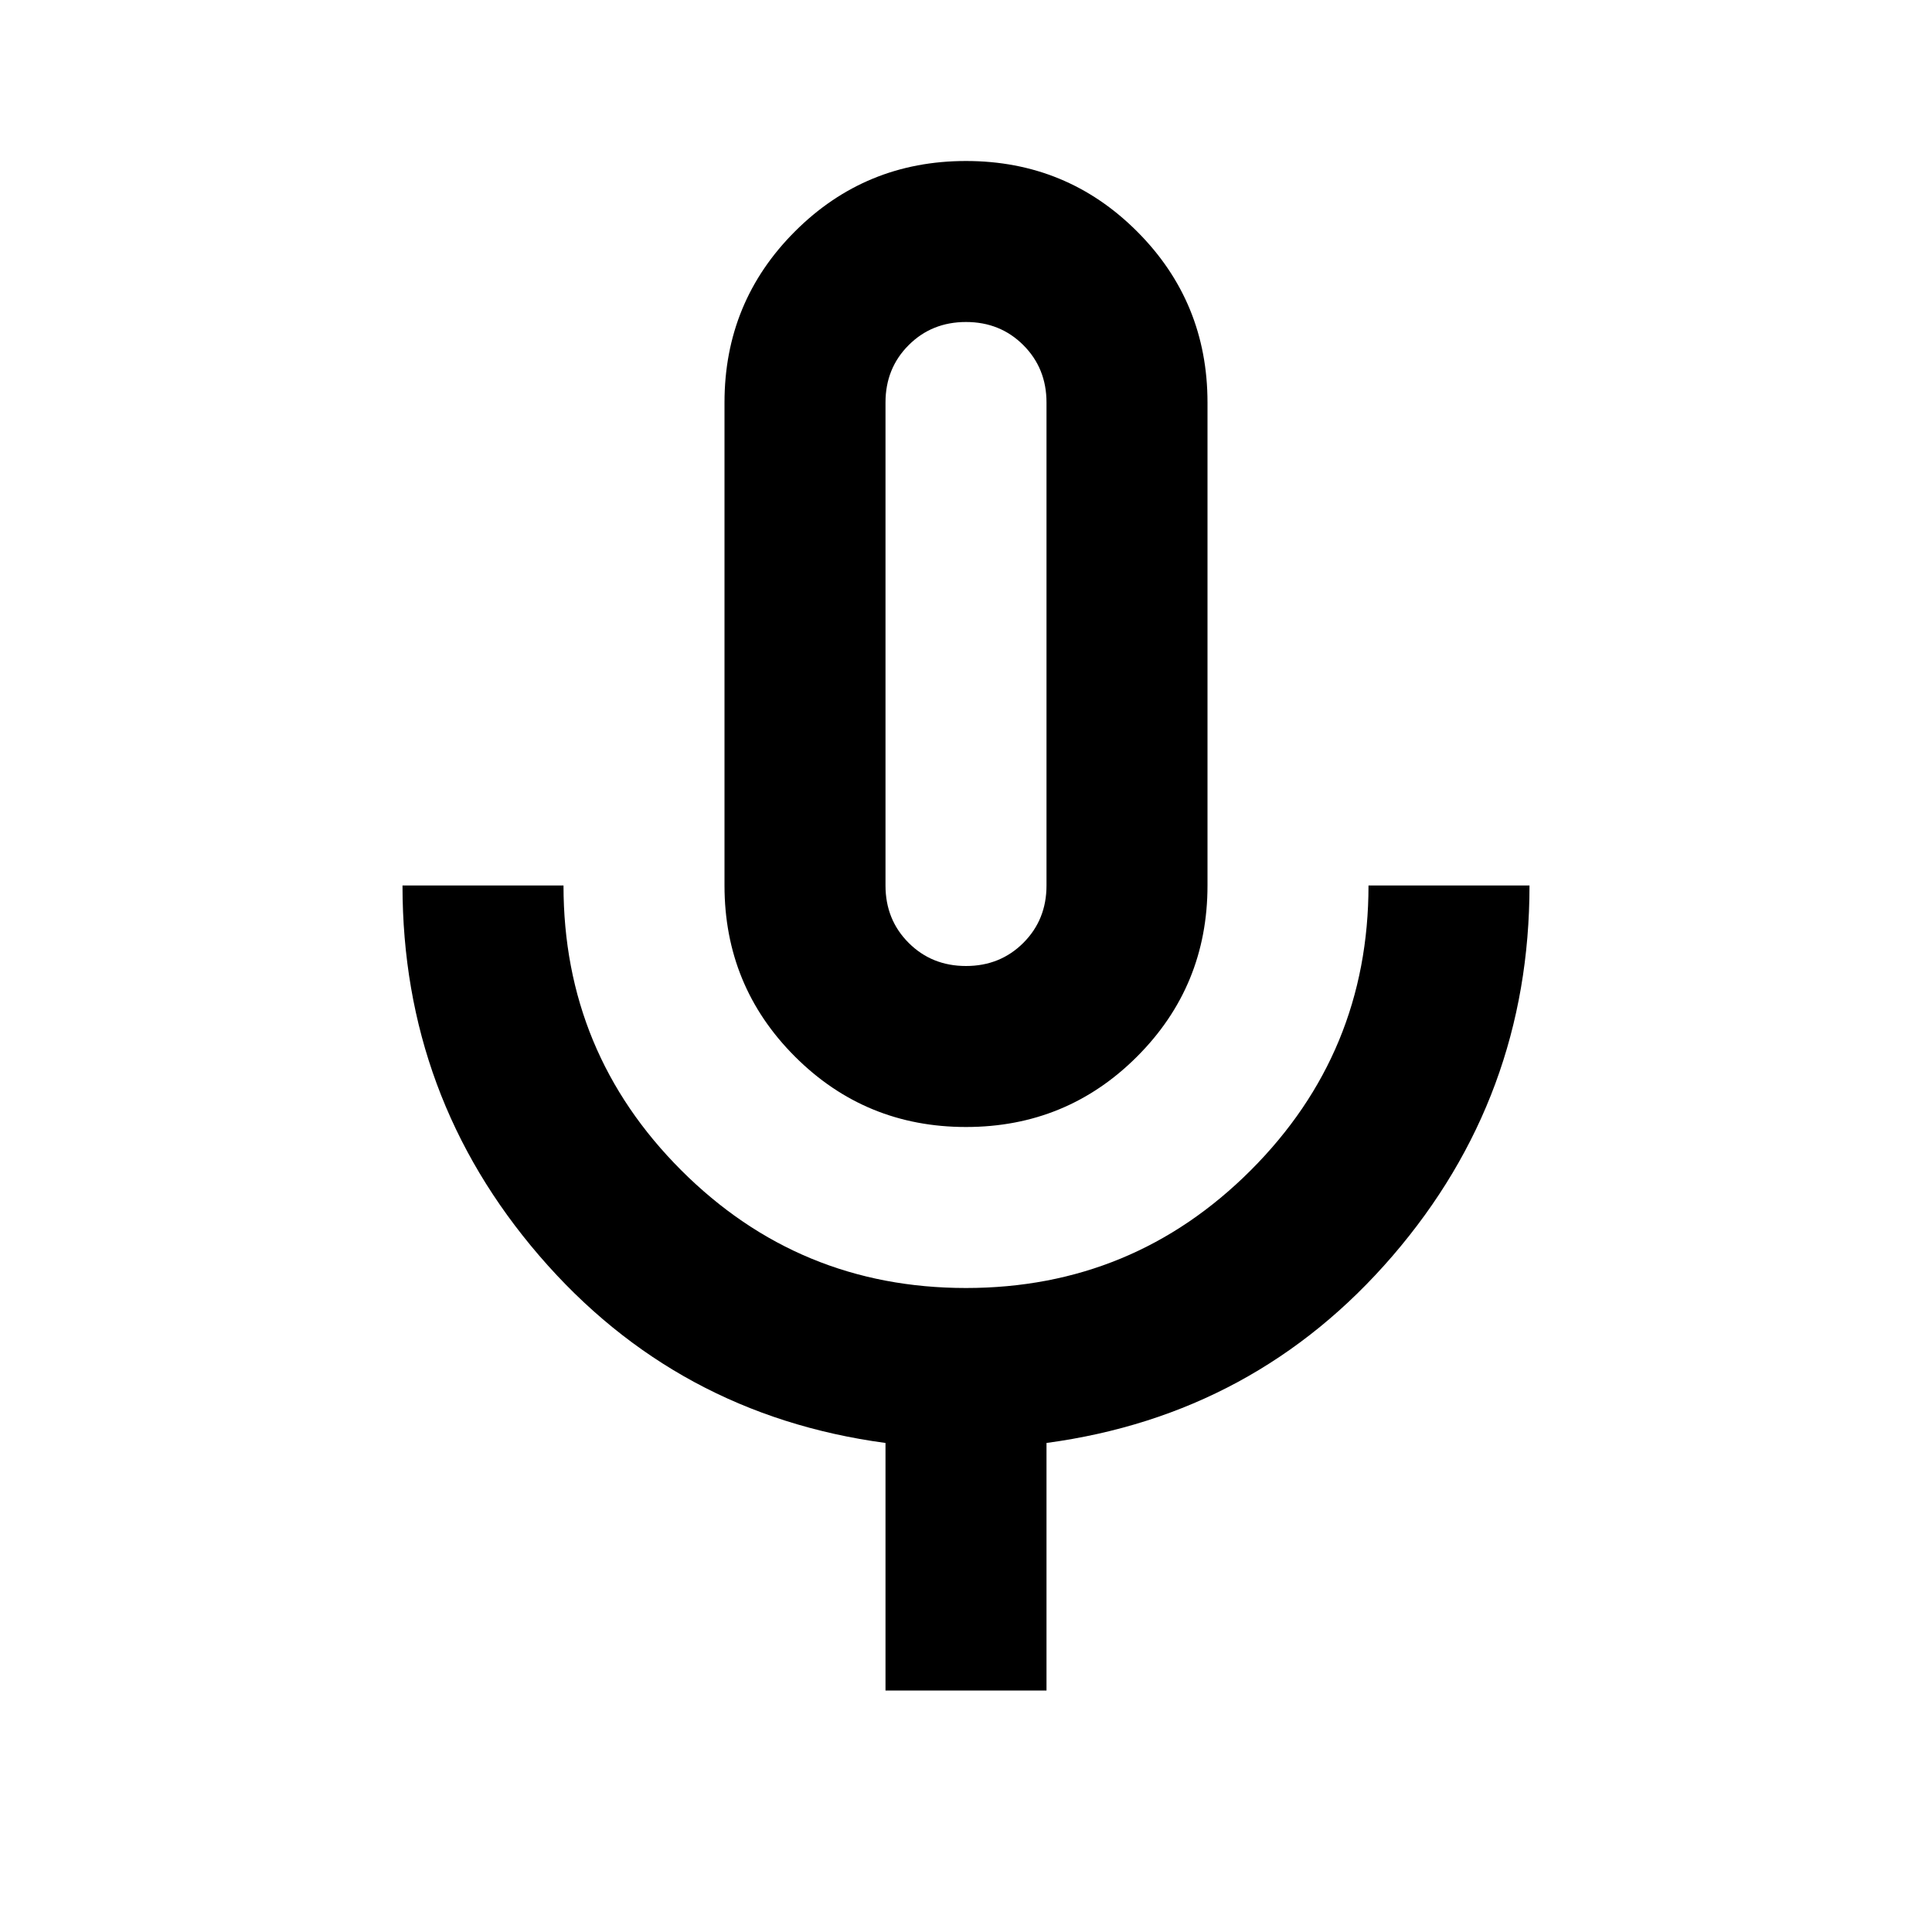
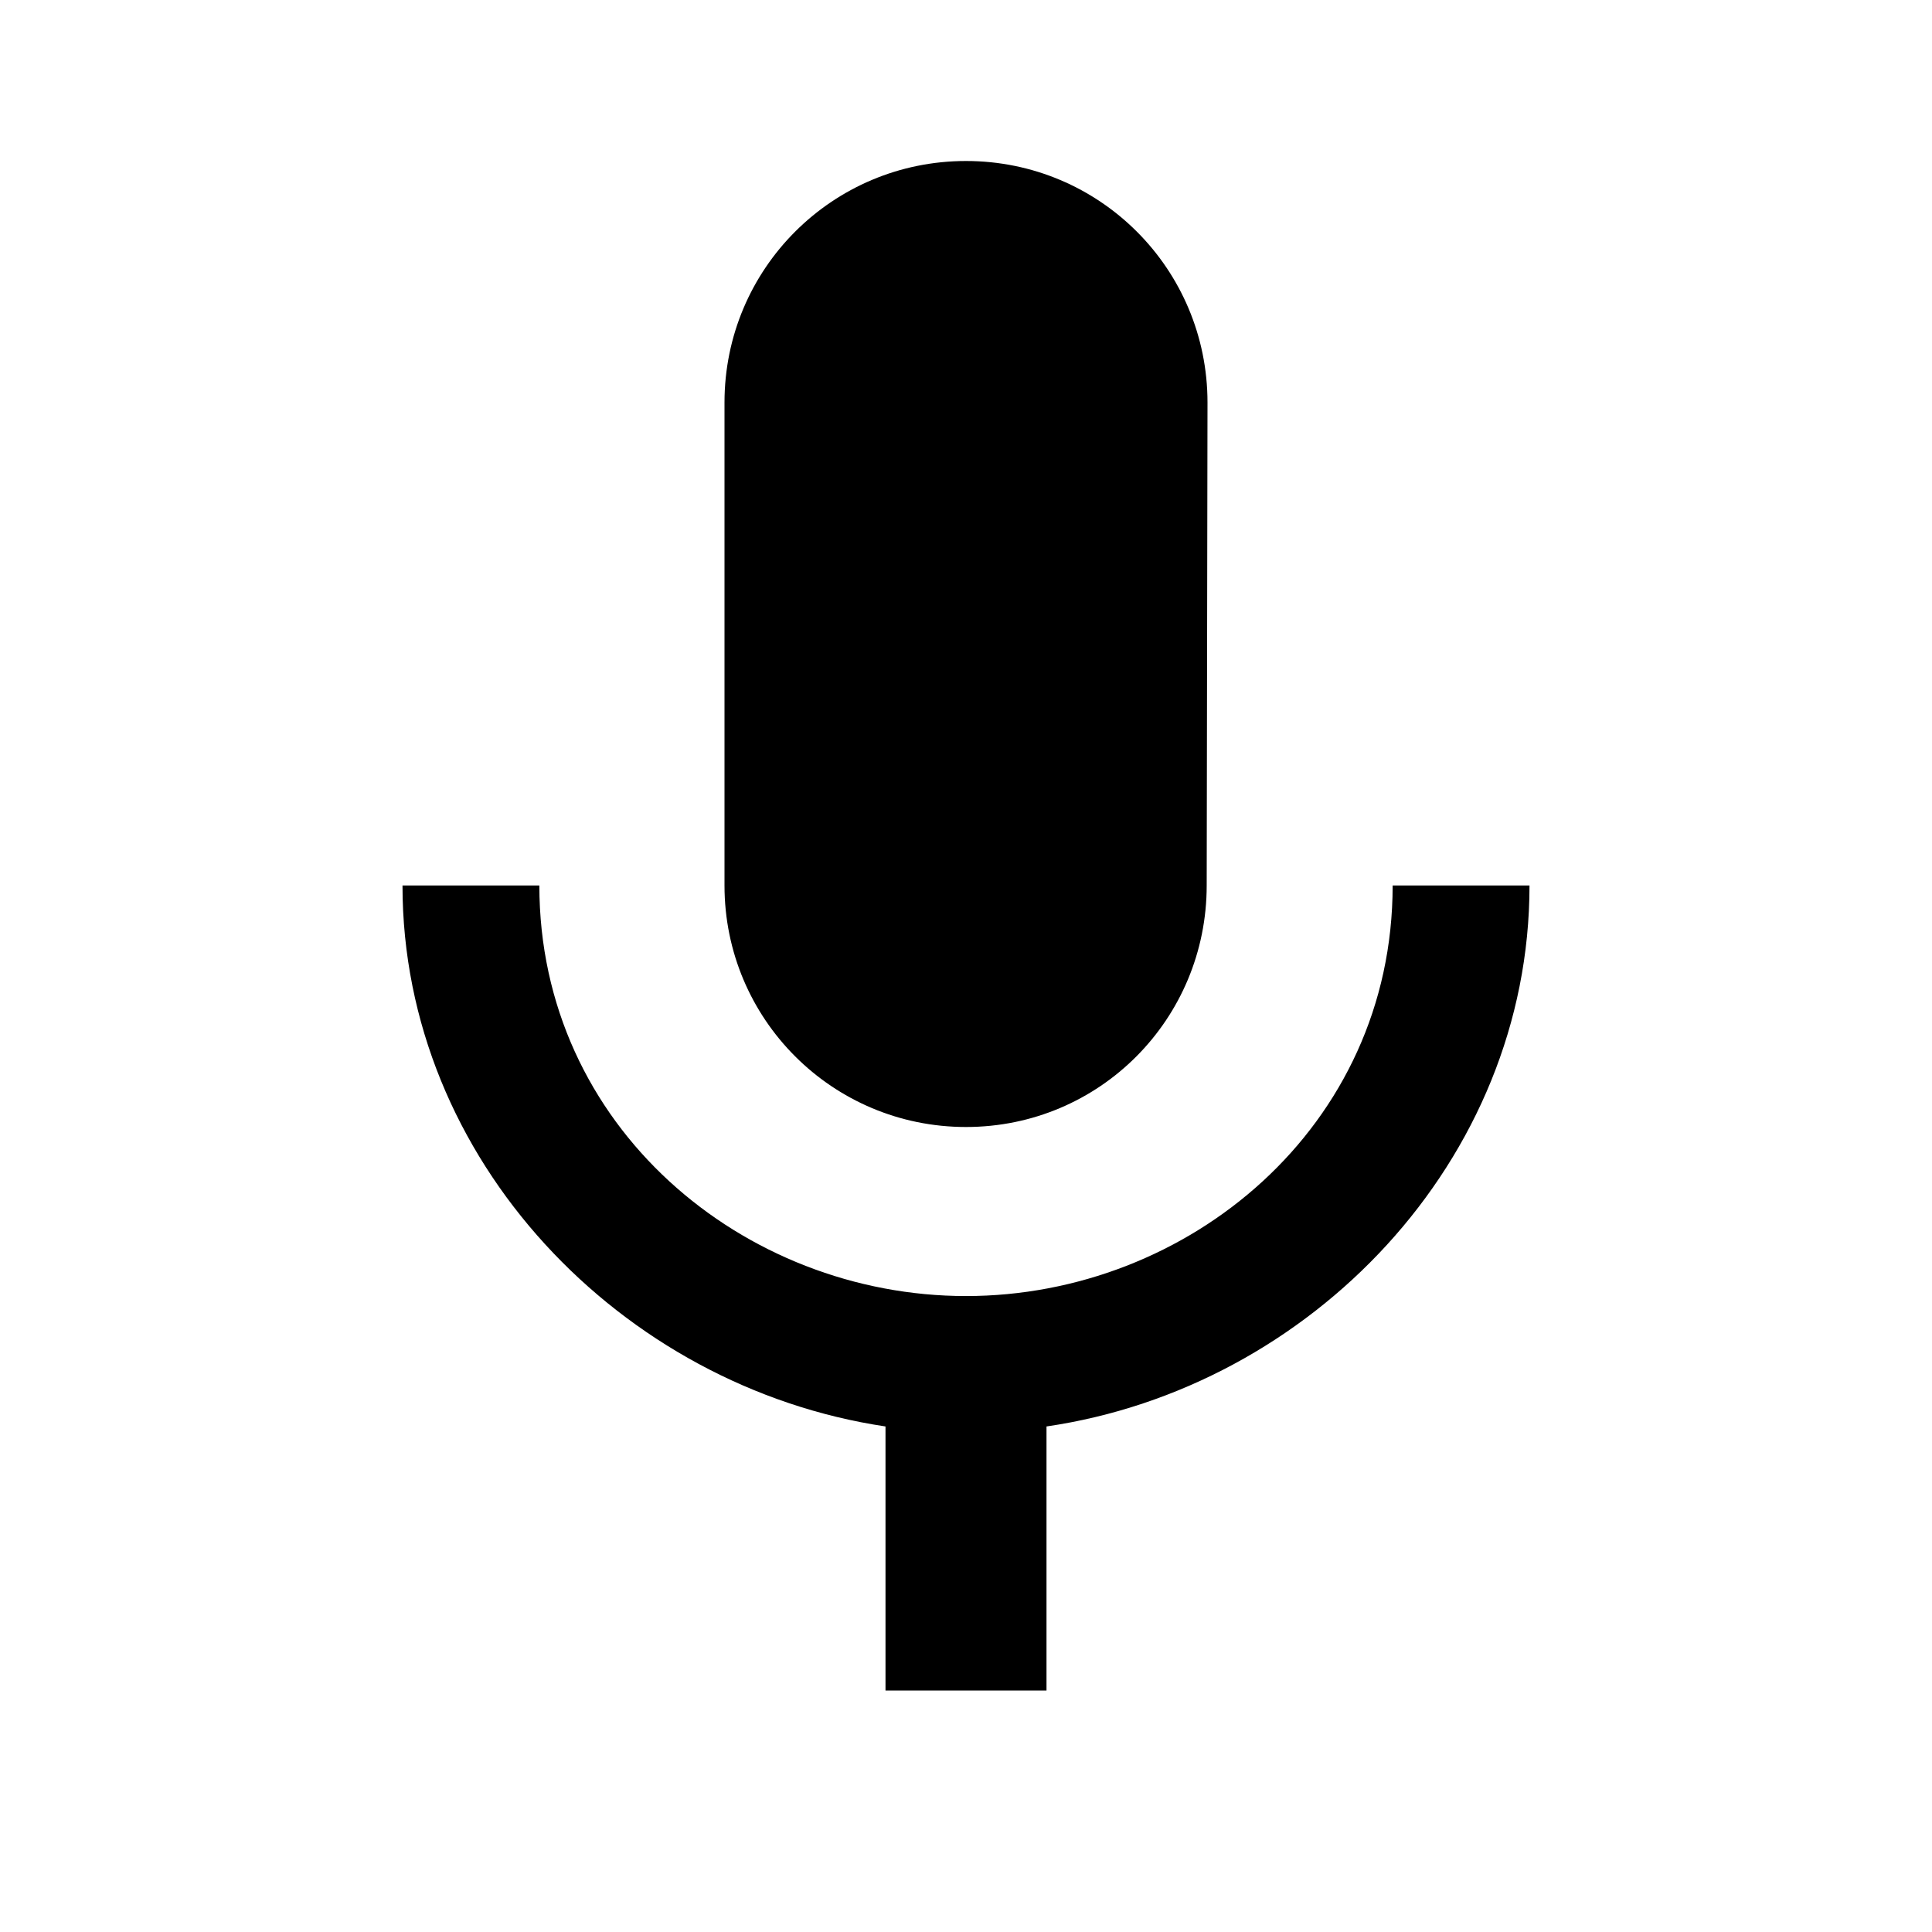
- <svg xmlns="http://www.w3.org/2000/svg" height="24" viewBox="0 -960 960 960" width="24">
-   <path d="M480-400q-50 0-85-35t-35-85v-240q0-50 35-85t85-35q50 0 85 35t35 85v240q0 50-35 85t-85 35Zm0-240Zm-40 520v-123q-104-14-172-93t-68-184h80q0 83 58.5 141.5T480-320q83 0 141.5-58.5T680-520h80q0 105-68 184t-172 93v123h-80Zm40-360q17 0 28.5-11.5T520-520v-240q0-17-11.5-28.5T480-800q-17 0-28.5 11.5T440-760v240q0 17 11.5 28.5T480-480Z" />
+ <svg xmlns="http://www.w3.org/2000/svg" width="24" height="24" viewBox="0 0 24 24">
+   <path d="M12 14c1.66 0 2.99-1.34 2.99-3L15 5c0-1.66-1.34-3-3-3S9 3.34 9 5v6c0 1.66 1.34 3 3 3zm5.3-3c0 3-2.54 5.1-5.3 5.1S6.7 14 6.7 11H5c0 3.41 2.72 6.23 6 6.72V21h2v-3.28c3.28-.48 6-3.3 6-6.72h-1.7z" />
</svg>
